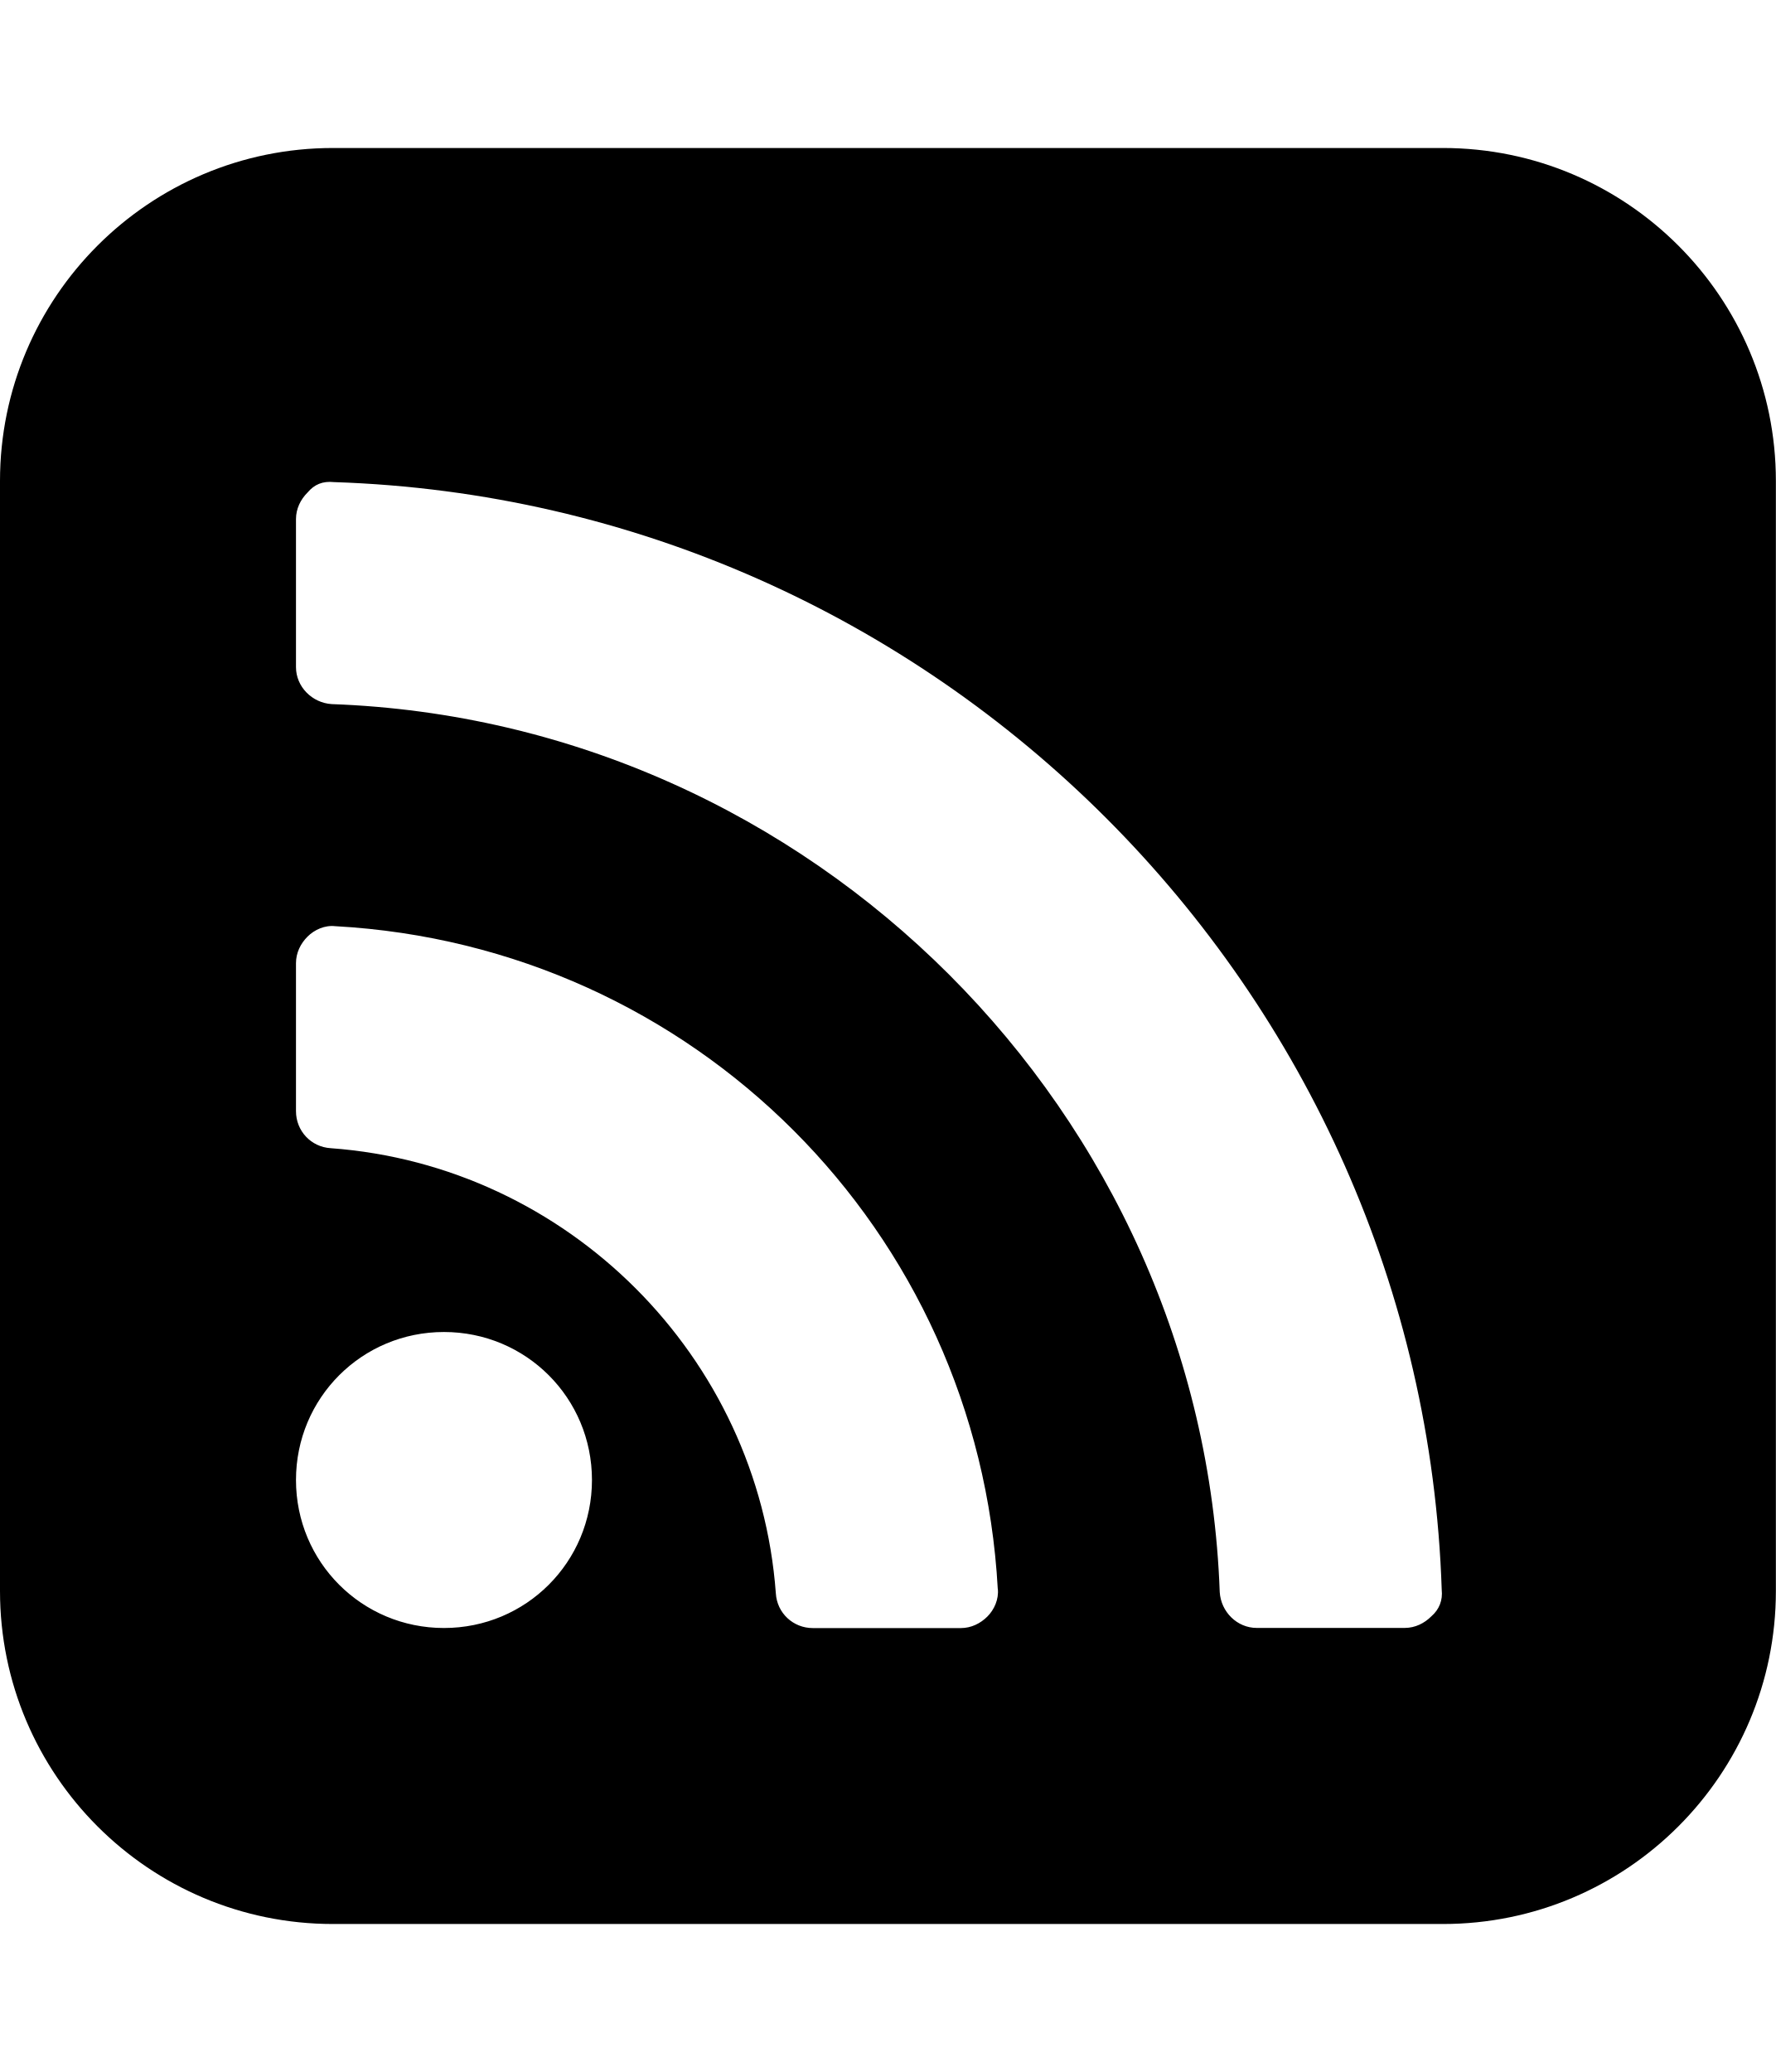
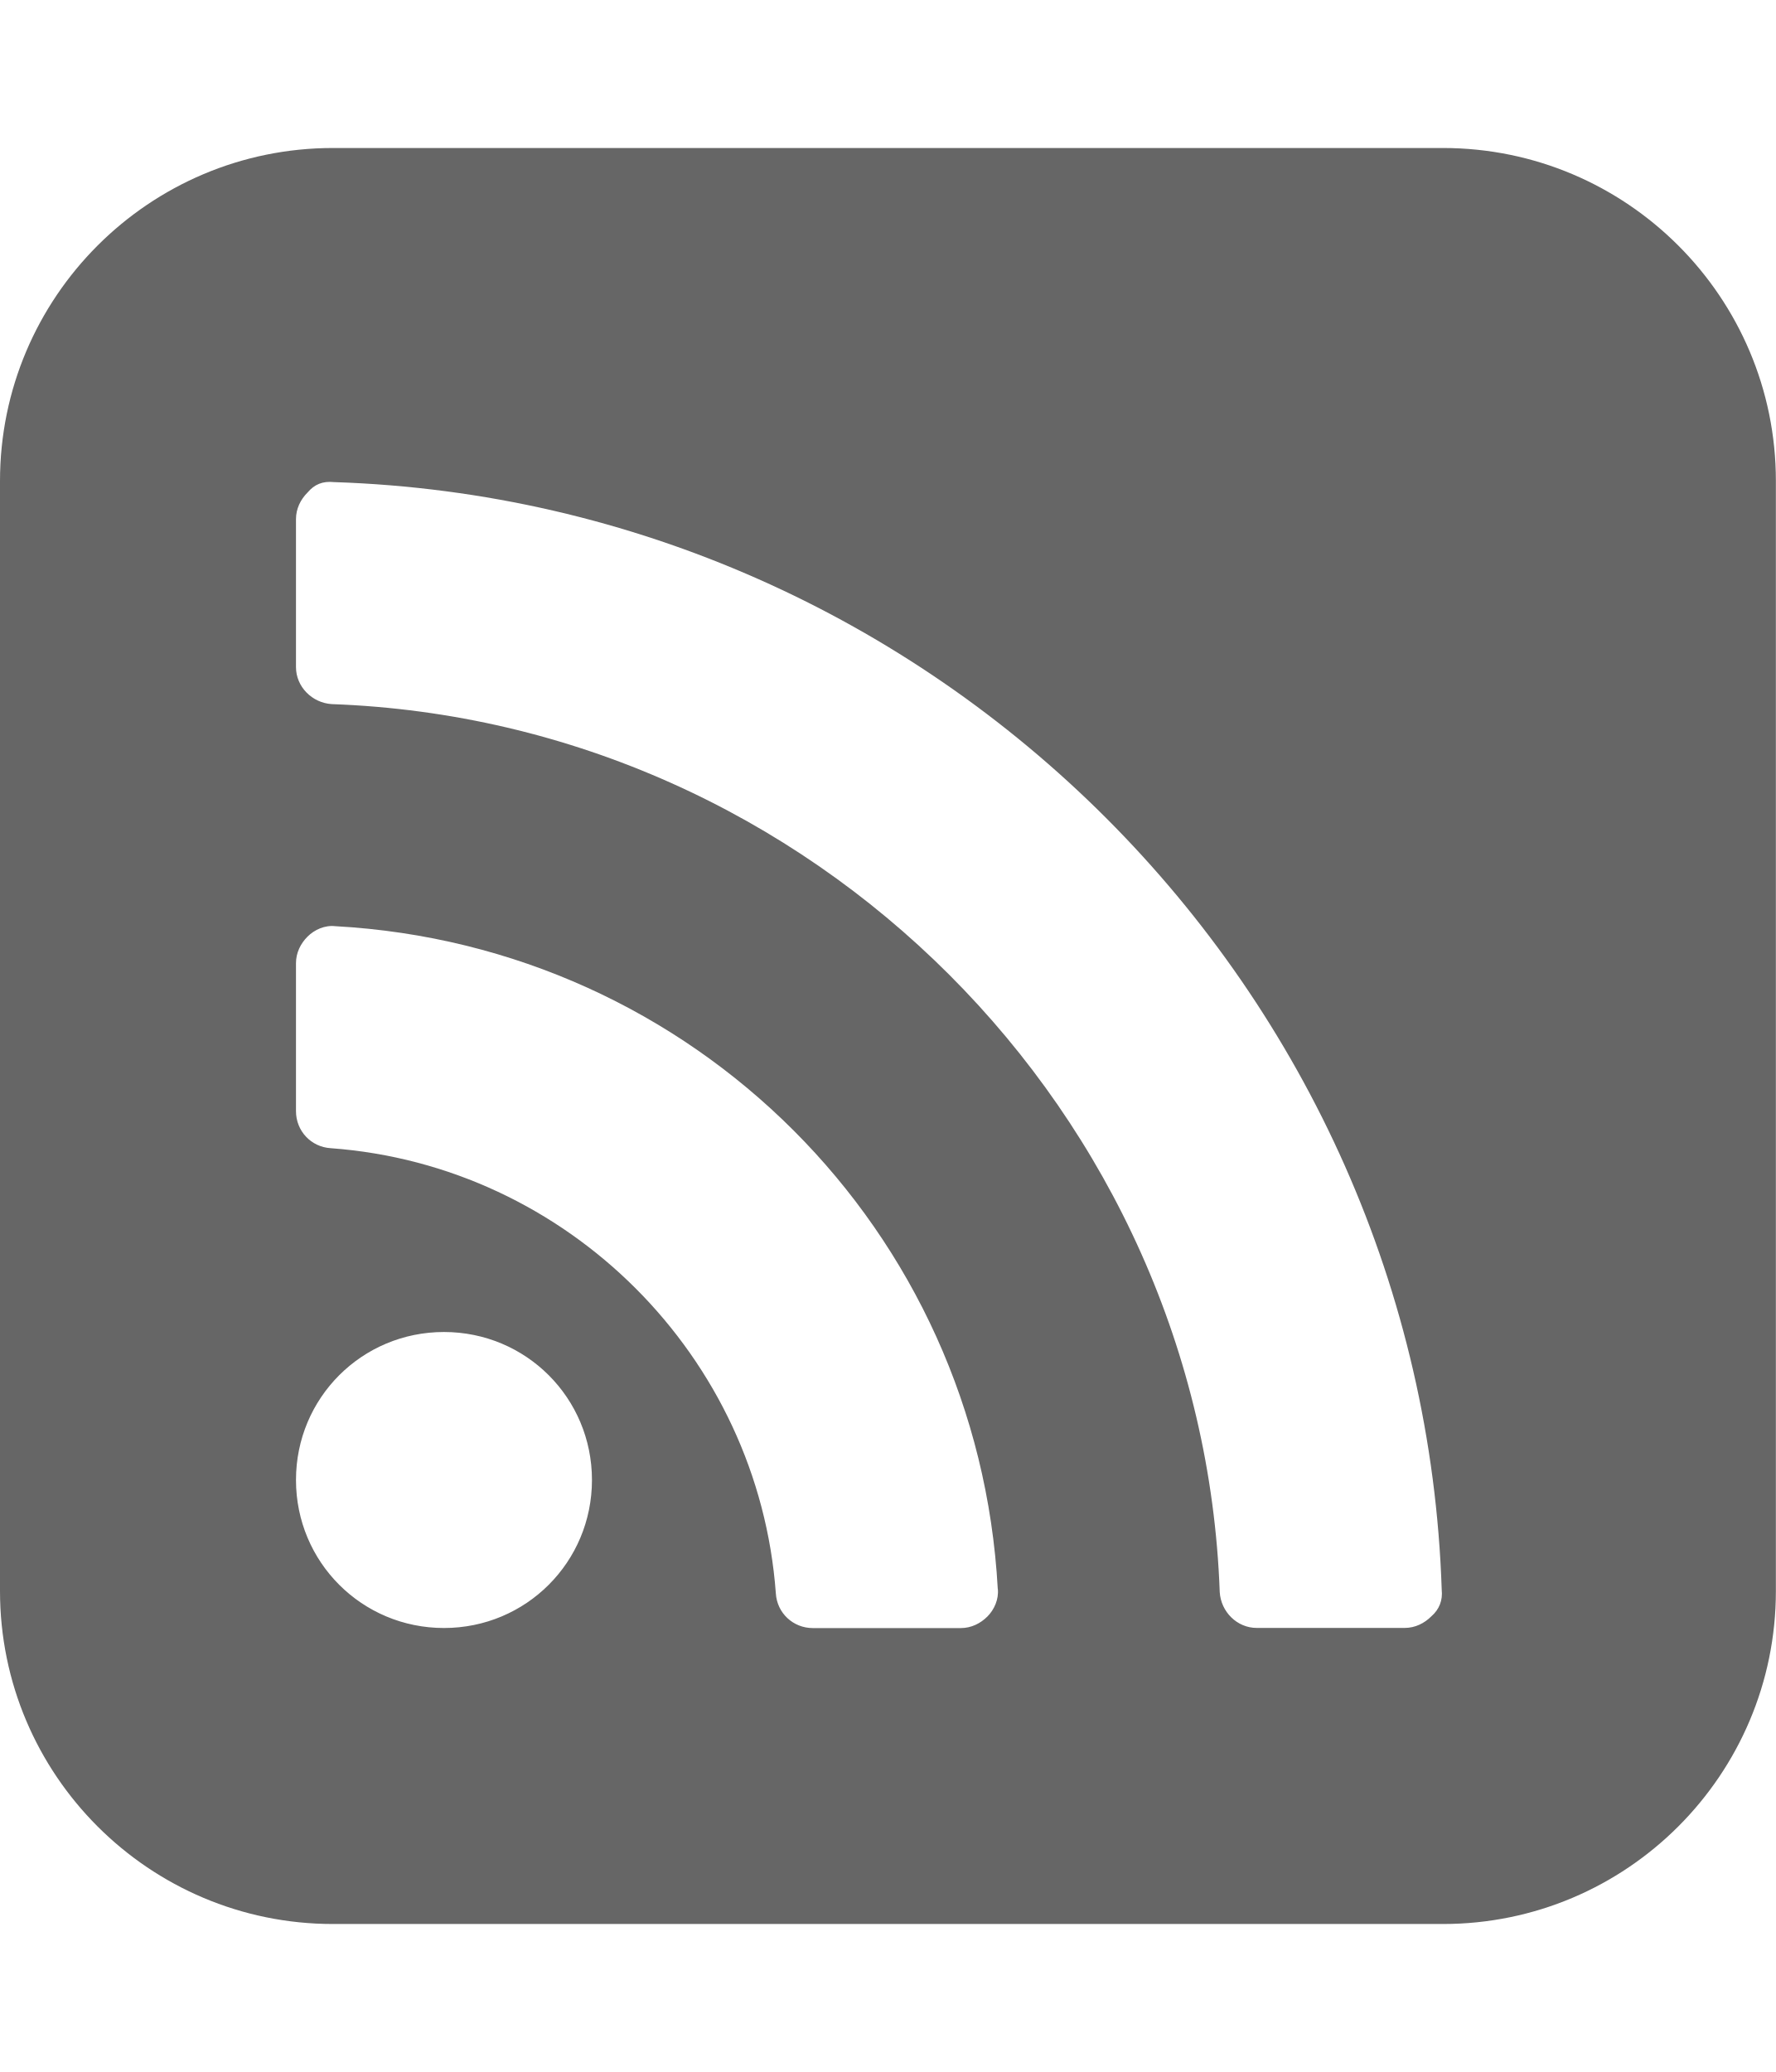
<svg xmlns="http://www.w3.org/2000/svg" version="1.1" width="24" height="28" viewBox="0 0 24 28">
-   <path d="M8 20c0-1.109-0.891-2-2-2s-2 0.891-2 2 0.891 2 2 2 2-0.891 2-2zM13.484 21.469c-0.266-4.844-4.109-8.687-8.953-8.953-0.141-0.016-0.281 0.047-0.375 0.141s-0.156 0.219-0.156 0.359v2c0 0.266 0.203 0.484 0.469 0.5 3.203 0.234 5.781 2.812 6.016 6.016 0.016 0.266 0.234 0.469 0.5 0.469h2c0.141 0 0.266-0.063 0.359-0.156s0.156-0.234 0.141-0.375zM19.484 21.484c-0.266-8.125-6.844-14.703-14.969-14.969-0.156-0.016-0.266 0.031-0.359 0.141-0.094 0.094-0.156 0.219-0.156 0.359v2c0 0.266 0.219 0.484 0.484 0.5 6.484 0.234 11.766 5.516 12 12 0.016 0.266 0.234 0.484 0.5 0.484h2c0.141 0 0.266-0.063 0.359-0.156 0.109-0.094 0.156-0.219 0.141-0.359zM24 6.5v15c0 2.484-2.016 4.5-4.5 4.5h-15c-2.484 0-4.5-2.016-4.5-4.5v-15c0-2.484 2.016-4.5 4.5-4.5h15c2.484 0 4.5 2.016 4.5 4.5z" />
+   <path fill="#666" d="M8 20c0-1.109-0.891-2-2-2s-2 0.891-2 2 0.891 2 2 2 2-0.891 2-2zM13.484 21.469c-0.266-4.844-4.109-8.687-8.953-8.953-0.141-0.016-0.281 0.047-0.375 0.141s-0.156 0.219-0.156 0.359v2c0 0.266 0.203 0.484 0.469 0.5 3.203 0.234 5.781 2.812 6.016 6.016 0.016 0.266 0.234 0.469 0.5 0.469h2c0.141 0 0.266-0.063 0.359-0.156s0.156-0.234 0.141-0.375zM19.484 21.484c-0.266-8.125-6.844-14.703-14.969-14.969-0.156-0.016-0.266 0.031-0.359 0.141-0.094 0.094-0.156 0.219-0.156 0.359v2c0 0.266 0.219 0.484 0.484 0.5 6.484 0.234 11.766 5.516 12 12 0.016 0.266 0.234 0.484 0.5 0.484h2c0.141 0 0.266-0.063 0.359-0.156 0.109-0.094 0.156-0.219 0.141-0.359zM24 6.5v15c0 2.484-2.016 4.5-4.5 4.5h-15c-2.484 0-4.5-2.016-4.5-4.5v-15c0-2.484 2.016-4.5 4.5-4.5h15c2.484 0 4.5 2.016 4.5 4.5z" />
</svg>
